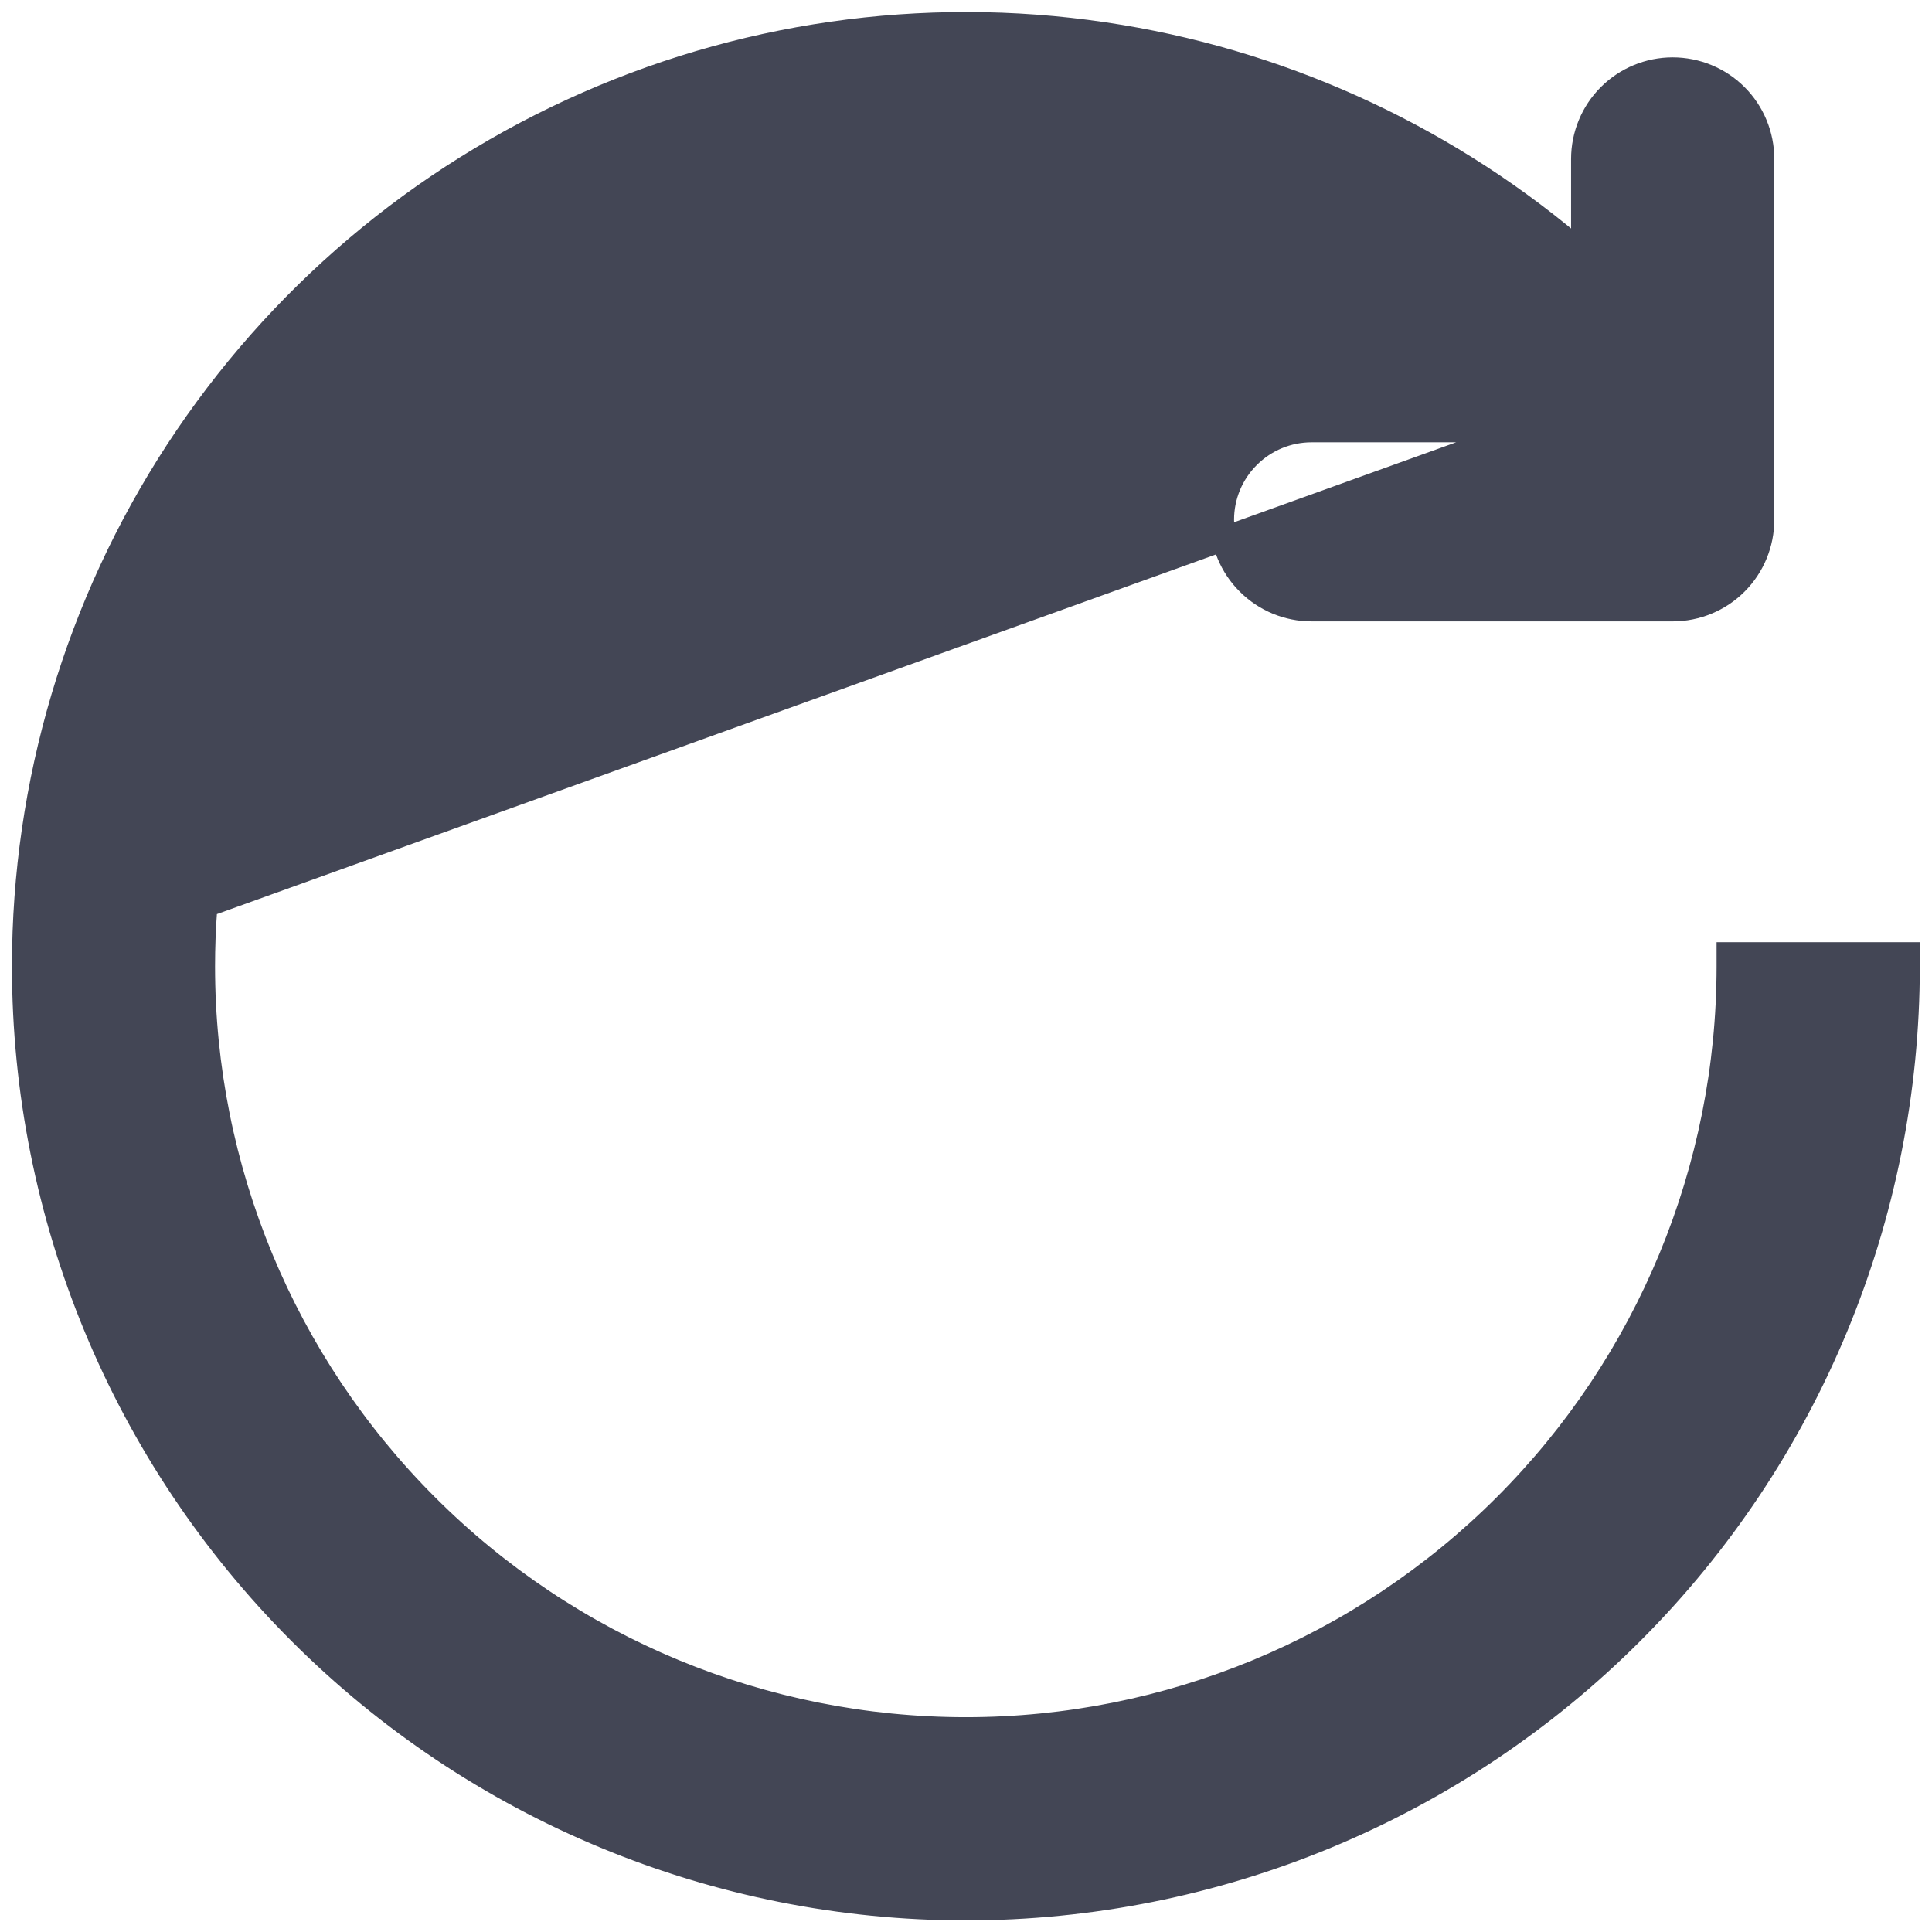
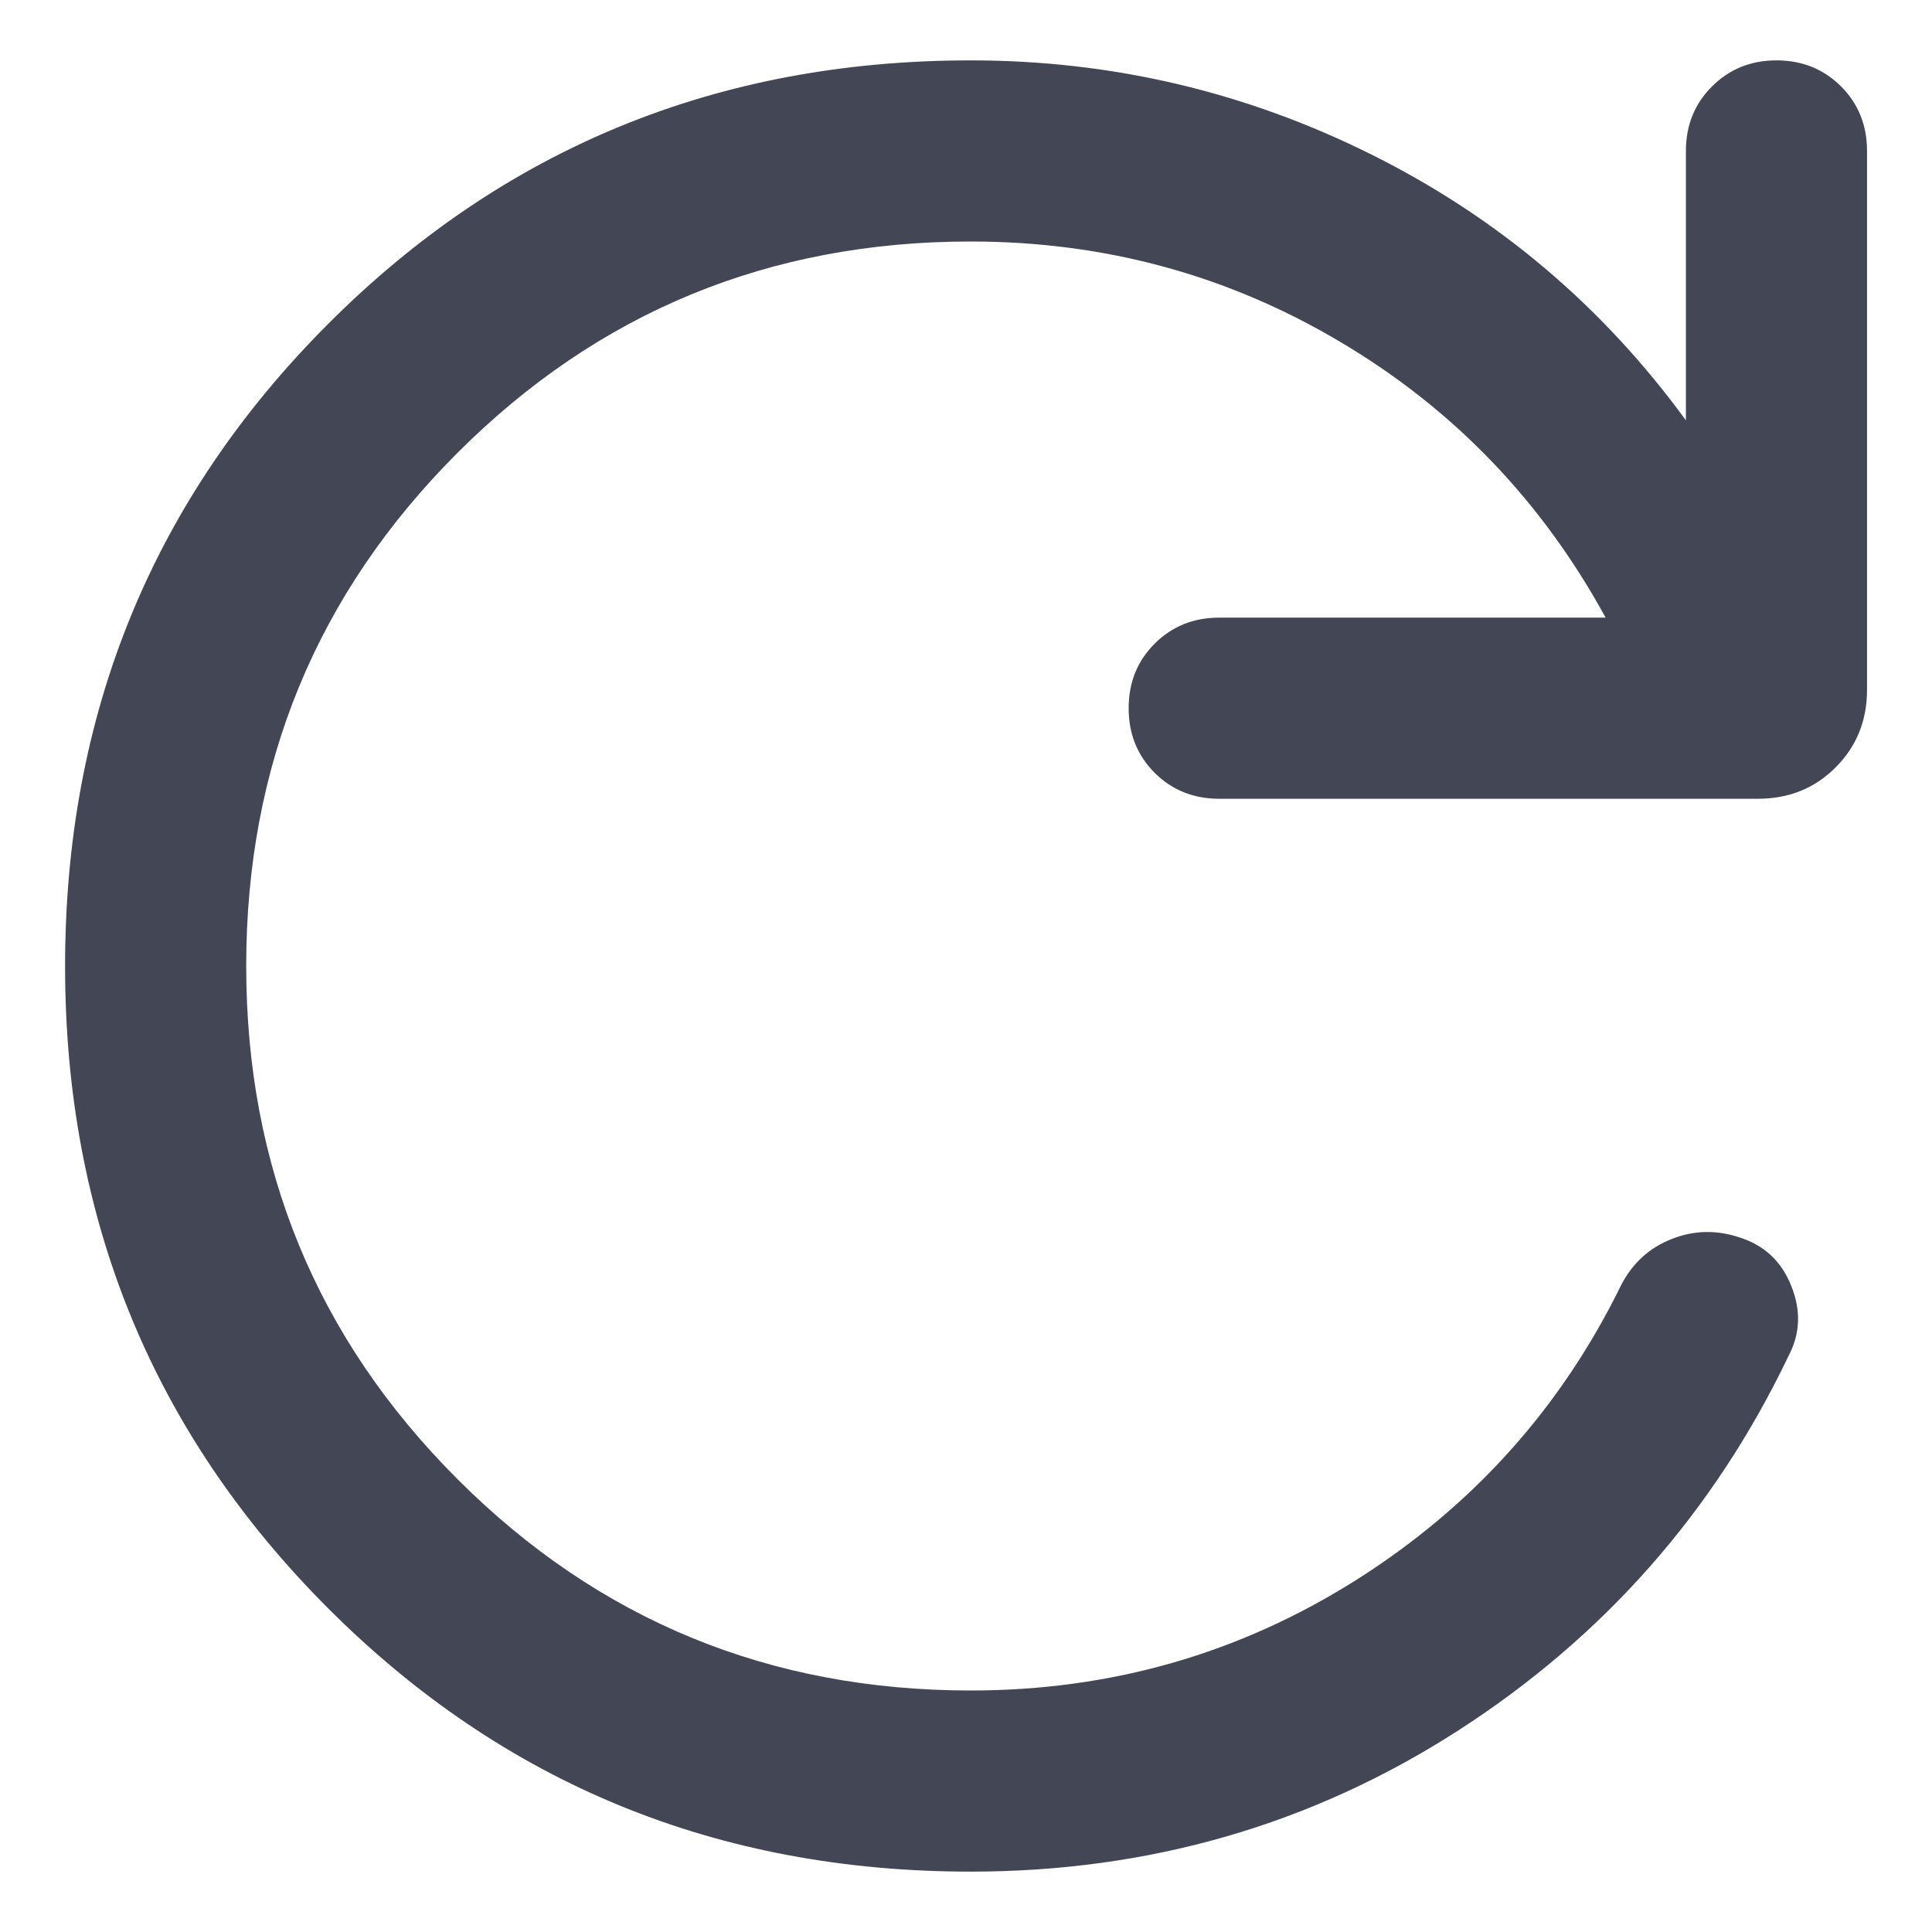
<svg xmlns="http://www.w3.org/2000/svg" width="16" height="16" viewBox="0 0 16 16" fill="none">
-   <path d="M0.199 8.003C0.199 10.072 1.021 12.056 2.484 13.519C3.946 14.982 5.93 15.804 7.999 15.804H7.999C10.067 15.804 12.052 14.982 13.514 13.519C14.977 12.056 15.799 10.072 15.799 8.003V7.903H15.699H14.416H14.316V8.003C14.316 9.679 13.65 11.286 12.466 12.47C11.281 13.655 9.674 14.321 7.999 14.321C6.323 14.321 4.716 13.655 3.532 12.47C2.347 11.286 1.681 9.679 1.681 8.003C1.681 6.731 2.065 5.488 2.784 4.438C3.502 3.387 4.52 2.578 5.706 2.116C6.891 1.655 8.189 1.562 9.428 1.85C10.592 2.12 11.654 2.715 12.492 3.563L10.862 3.563C10.665 3.563 10.477 3.641 10.338 3.78C10.198 3.919 10.12 4.108 10.12 4.304C10.12 4.501 10.198 4.69 10.338 4.829C10.477 4.968 10.665 5.046 10.862 5.046L13.852 5.046C14.049 5.046 14.238 4.968 14.377 4.829C14.516 4.69 14.594 4.501 14.594 4.304V1.317C14.594 1.12 14.516 0.931 14.377 0.792C14.238 0.653 14.049 0.575 13.852 0.575C13.656 0.575 13.467 0.653 13.328 0.792C13.189 0.931 13.111 1.12 13.111 1.317V2.107C12.025 1.166 10.699 0.541 9.278 0.305C7.784 0.057 6.249 0.249 4.862 0.859C3.475 1.468 2.295 2.468 1.467 3.737C0.639 5.006 0.199 6.488 0.199 8.003ZM0.199 8.003H0.299M0.199 8.003H0.299M0.299 8.003C0.299 10.046 1.11 12.004 2.554 13.448C3.998 14.892 5.956 15.704 7.999 15.704C10.041 15.704 12 14.893 13.444 13.448C14.864 12.028 15.672 10.11 15.699 8.103H15.699V8.003H15.599H14.516H14.416C14.416 9.705 13.74 11.338 12.536 12.541C11.333 13.745 9.701 14.421 7.999 14.421C6.297 14.421 4.664 13.745 3.461 12.541C2.257 11.338 1.581 9.705 1.581 8.003C1.581 6.711 1.972 5.448 2.701 4.381C3.43 3.314 4.465 2.492 5.67 2.023C6.874 1.554 8.192 1.46 9.451 1.752C10.665 2.034 11.77 2.664 12.632 3.563L0.299 8.003Z" fill="#434655" stroke="#434655" stroke-width="0.2" />
+   <mask id="mask0_2717_1252" style="mask-type:alpha" maskUnits="userSpaceOnUse" x="0" y="0" width="16" height="16">
+     <rect width="16" height="16" fill="#D9D9D9" />
+   </mask>
+   <g mask="url(#mask0_2717_1252)">
+     <path d="M8.039 15.5C5.945 15.5 4.172 14.774 2.719 13.321C1.266 11.868 0.539 10.095 0.539 8.002C0.539 5.908 1.266 4.135 2.719 2.681C4.172 1.227 5.945 0.5 8.039 0.5C9.208 0.5 10.315 0.76 11.358 1.28C12.402 1.8 13.27 2.533 13.962 3.481V1.25C13.962 1.038 14.034 0.859 14.178 0.716C14.322 0.572 14.5 0.5 14.712 0.5C14.925 0.5 15.103 0.572 15.247 0.716C15.39 0.859 15.462 1.038 15.462 1.25V5.712C15.462 5.968 15.375 6.182 15.202 6.355C15.029 6.529 14.814 6.615 14.558 6.615H10.097C9.884 6.615 9.706 6.543 9.562 6.4C9.419 6.256 9.347 6.078 9.347 5.865C9.347 5.652 9.419 5.474 9.562 5.331C9.706 5.187 9.884 5.115 10.097 5.115H13.297C12.77 4.15 12.039 3.389 11.104 2.834C10.17 2.278 9.148 2 8.039 2C6.372 2 4.956 2.583 3.789 3.75C2.622 4.917 2.039 6.333 2.039 8C2.039 9.667 2.622 11.083 3.789 12.25C4.956 13.417 6.372 14 8.039 14C9.201 14 10.265 13.695 11.231 13.085C12.197 12.474 12.928 11.66 13.426 10.642C13.52 10.46 13.66 10.333 13.844 10.261C14.028 10.188 14.215 10.184 14.406 10.248C14.61 10.312 14.753 10.445 14.834 10.648C14.916 10.851 14.909 11.043 14.814 11.225C14.195 12.52 13.281 13.556 12.072 14.334C10.863 15.111 9.518 15.5 8.039 15.5Z" fill="#434655" />
+   </g>
</svg>
